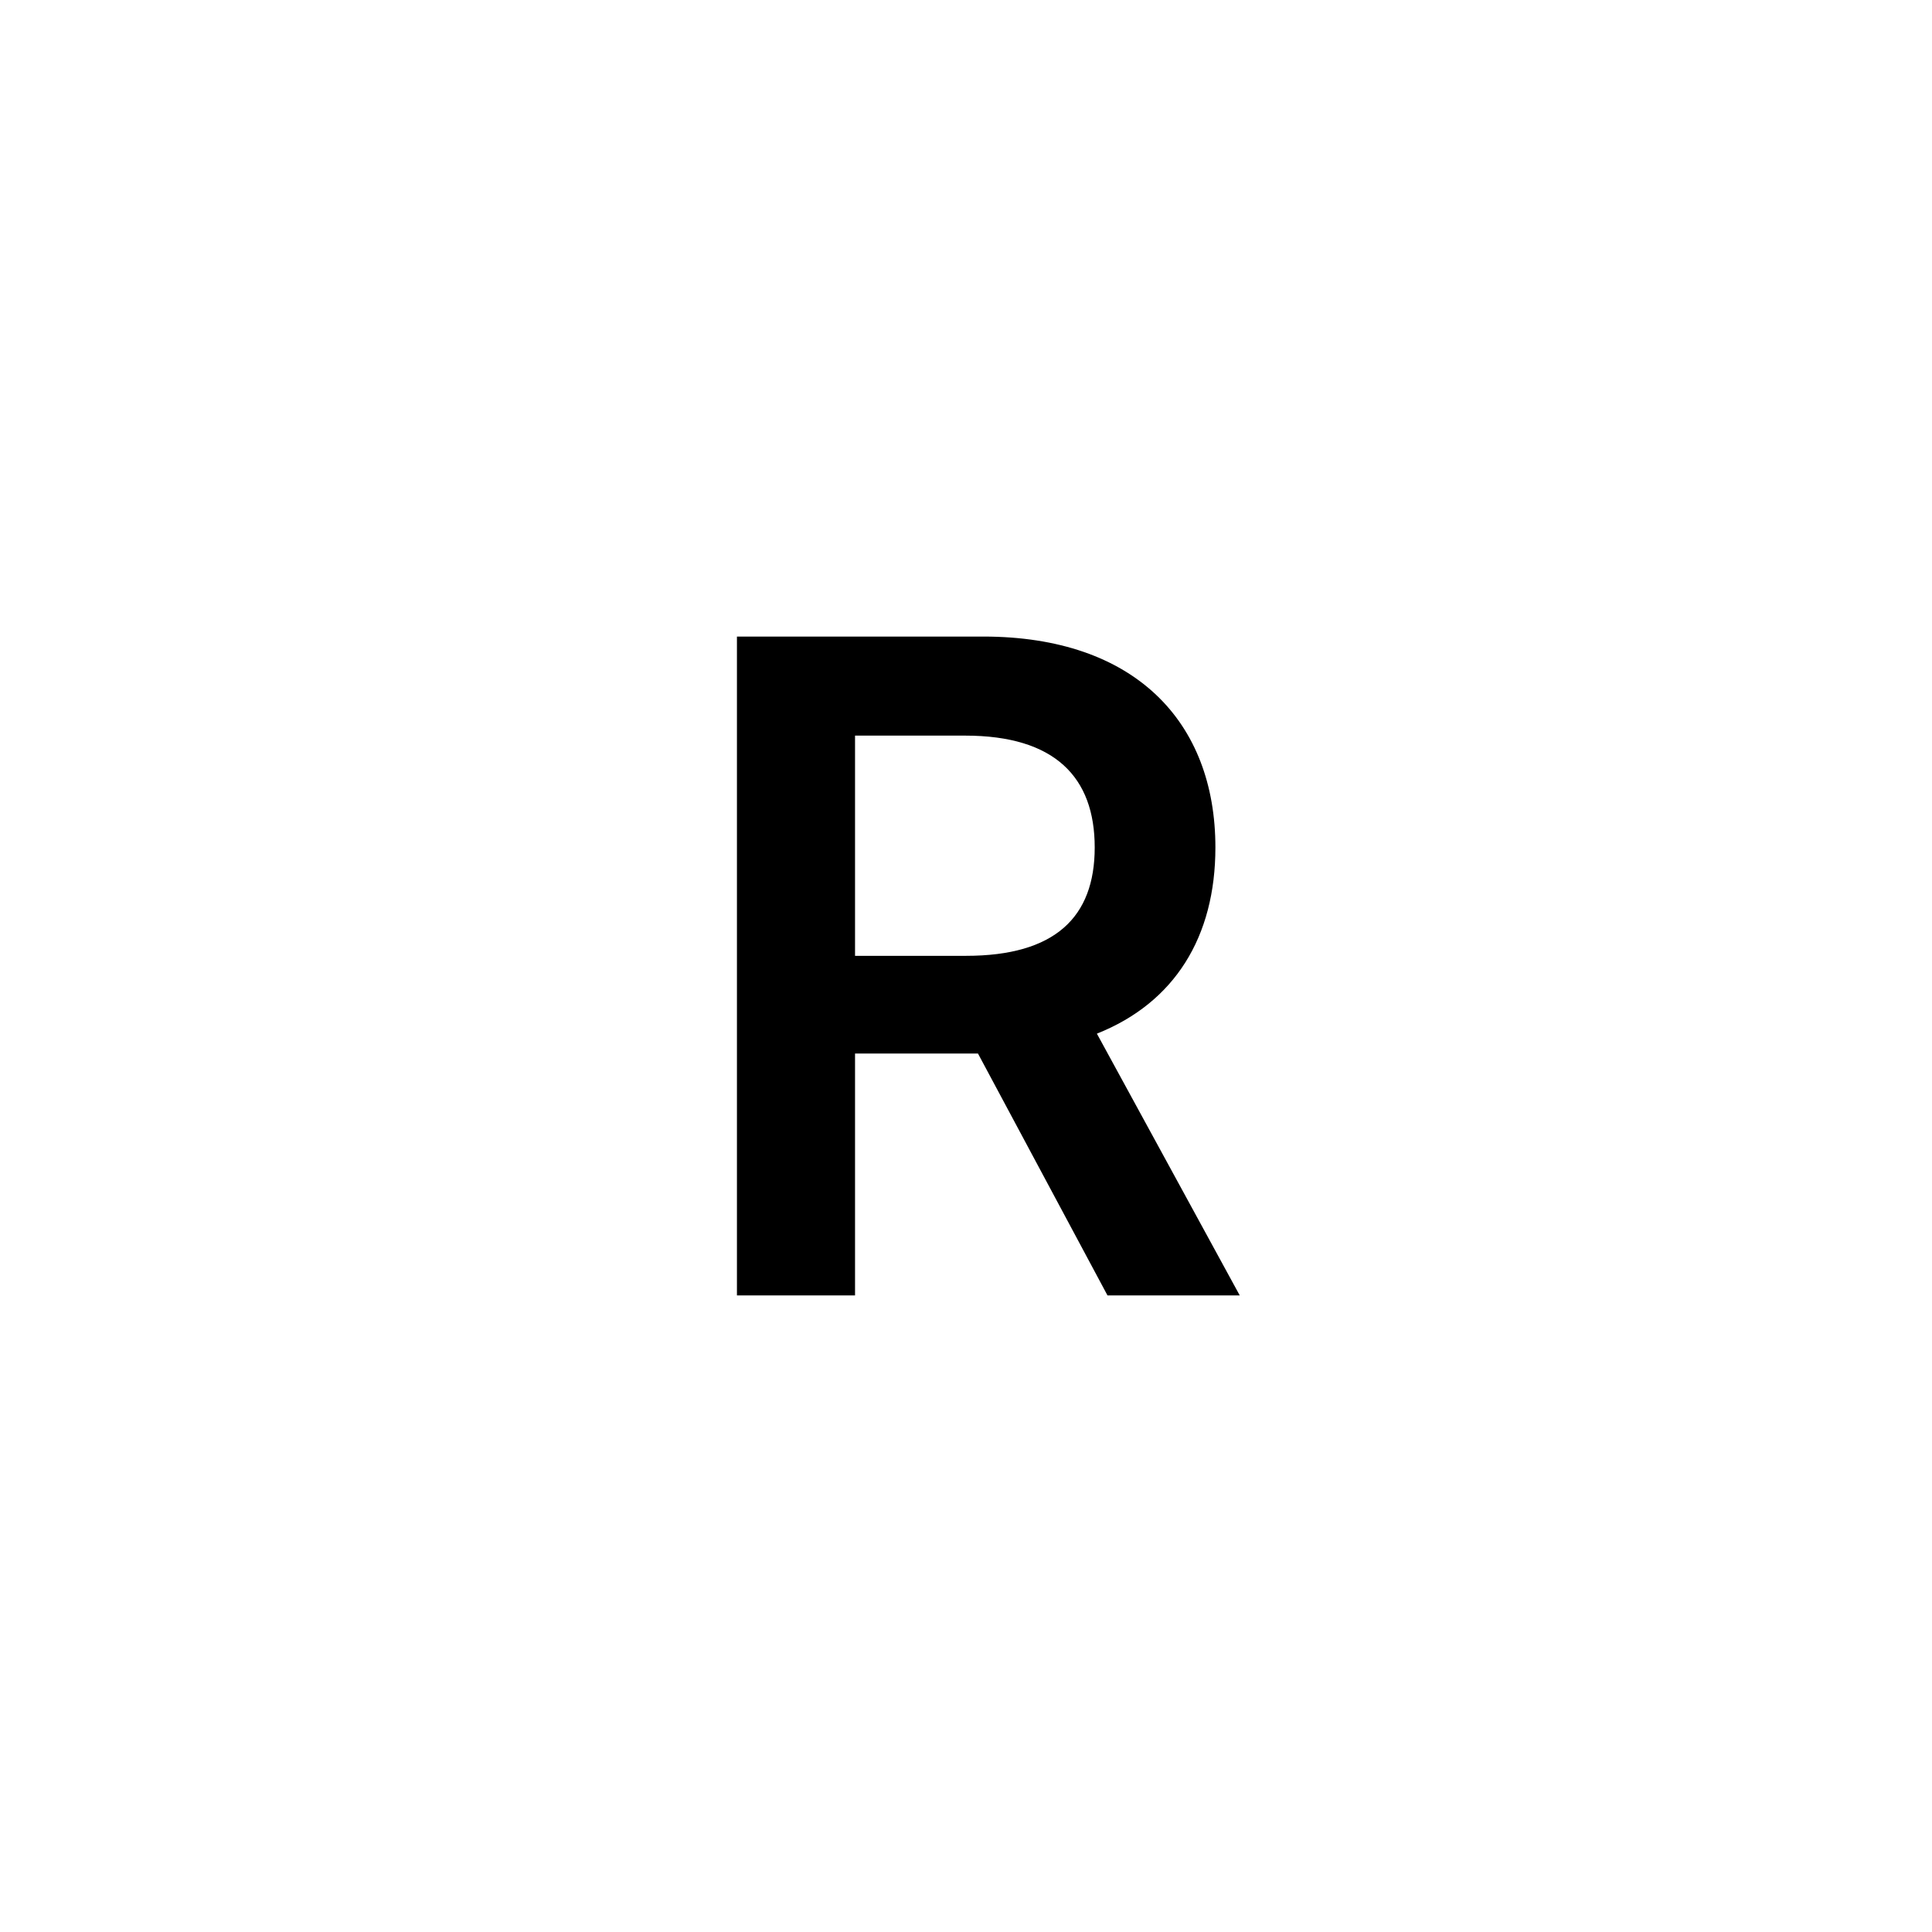
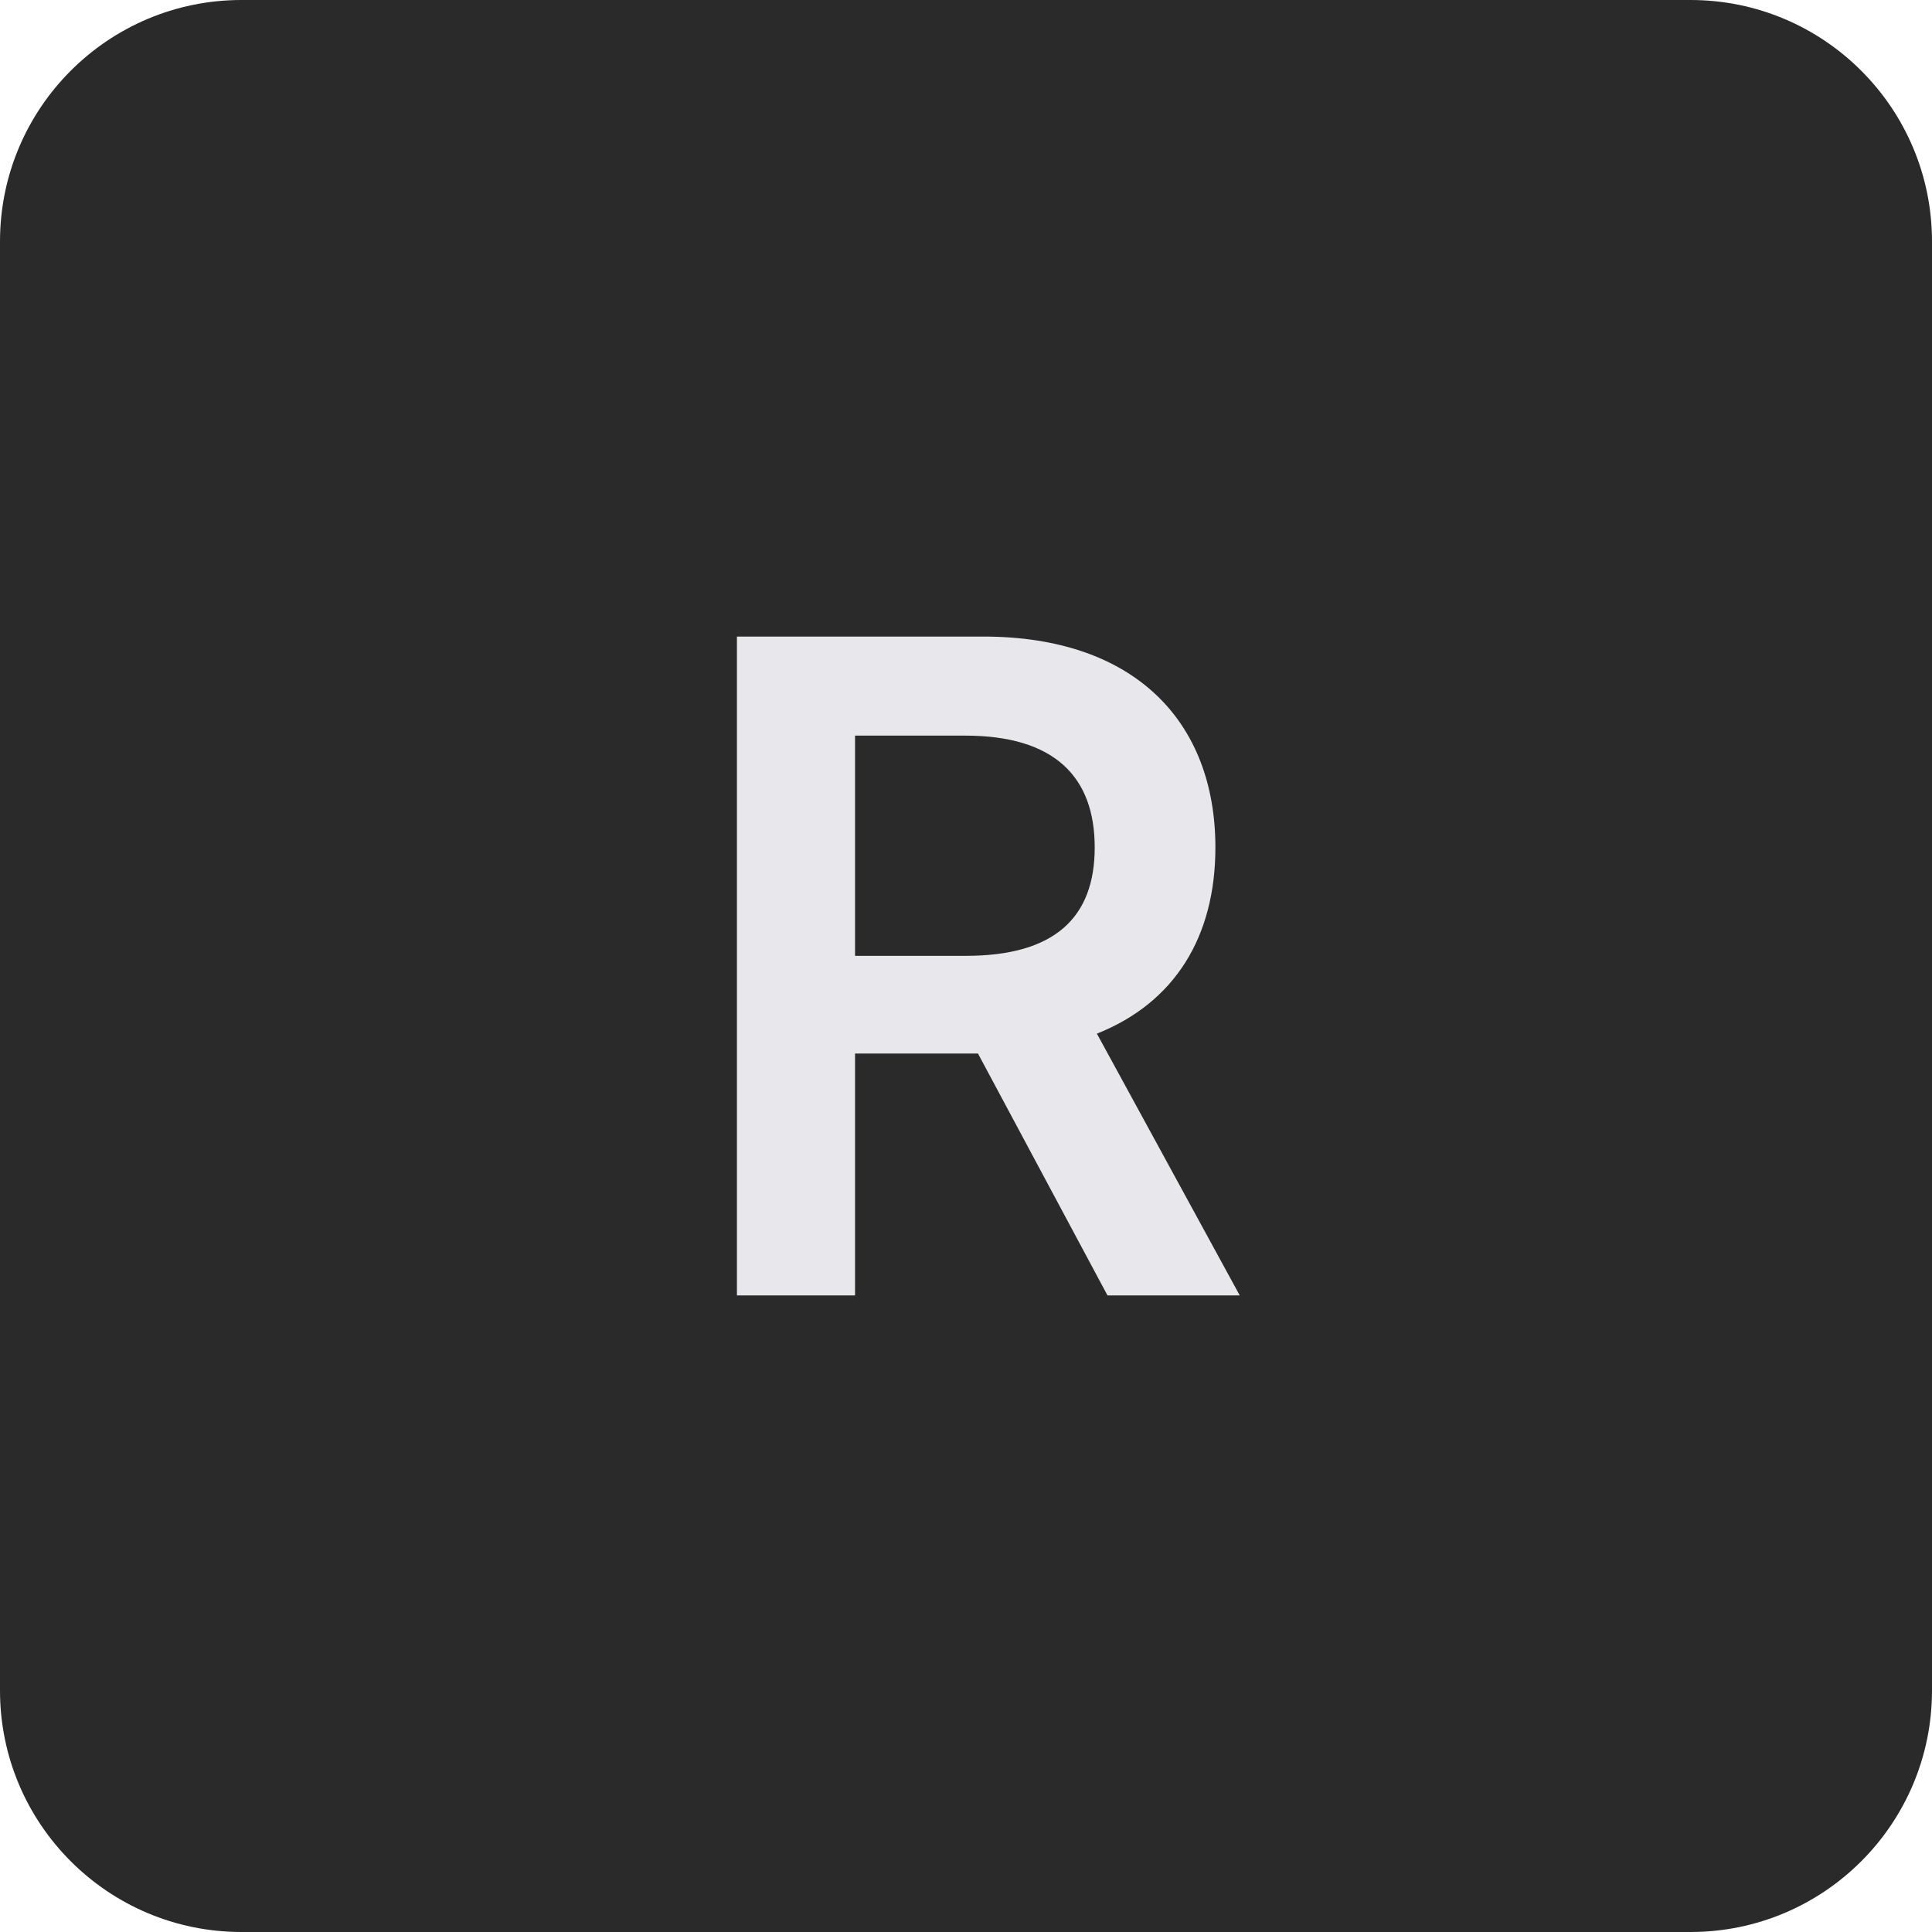
<svg xmlns="http://www.w3.org/2000/svg" viewBox="0 0 512 512" width="512" height="512">
-   <text x="256" y="256" text-anchor="middle" dominant-baseline="central" font-family="system-ui,-apple-system,sans-serif" font-size="240" font-weight="600" fill="currentColor">R</text>
+   <rect fill="#2A2A2A" width="512" height="512" rx="64" />
+   <text x="256" y="256" text-anchor="middle" dominant-baseline="central" font-family="system-ui,-apple-system,sans-serif" font-size="240" font-weight="600" fill="#E8E8EC">R</text>
</svg>
